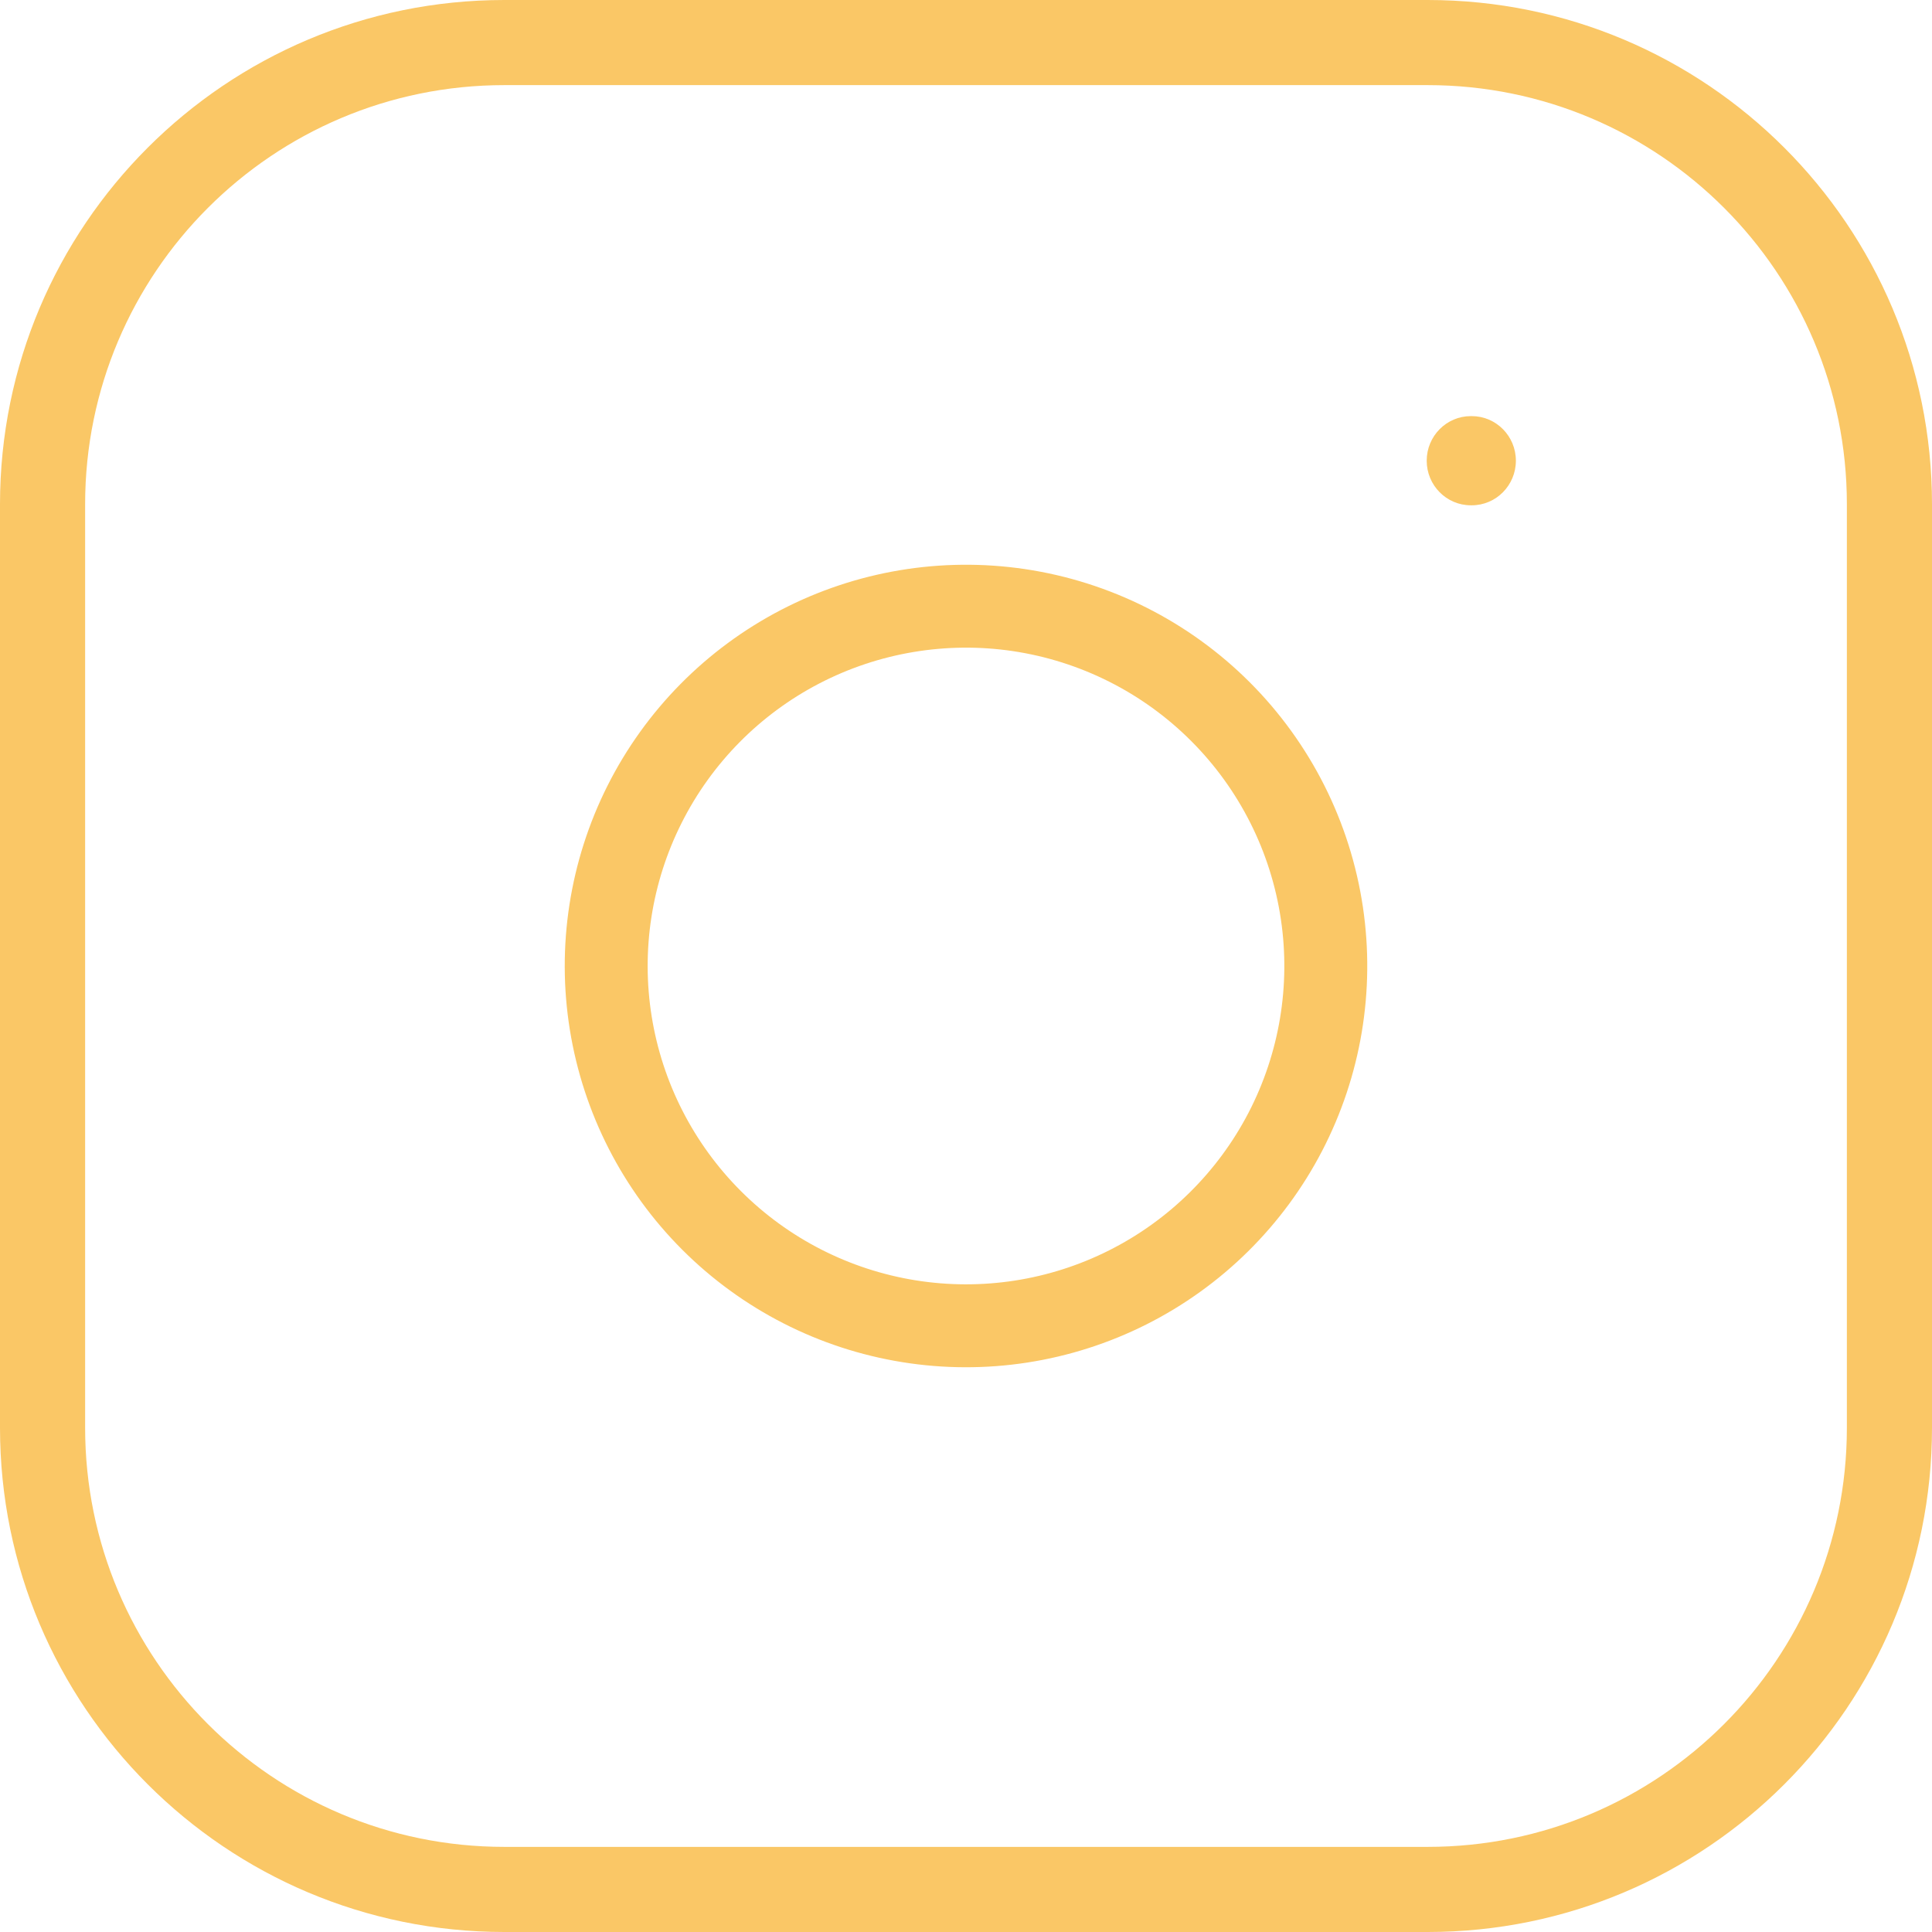
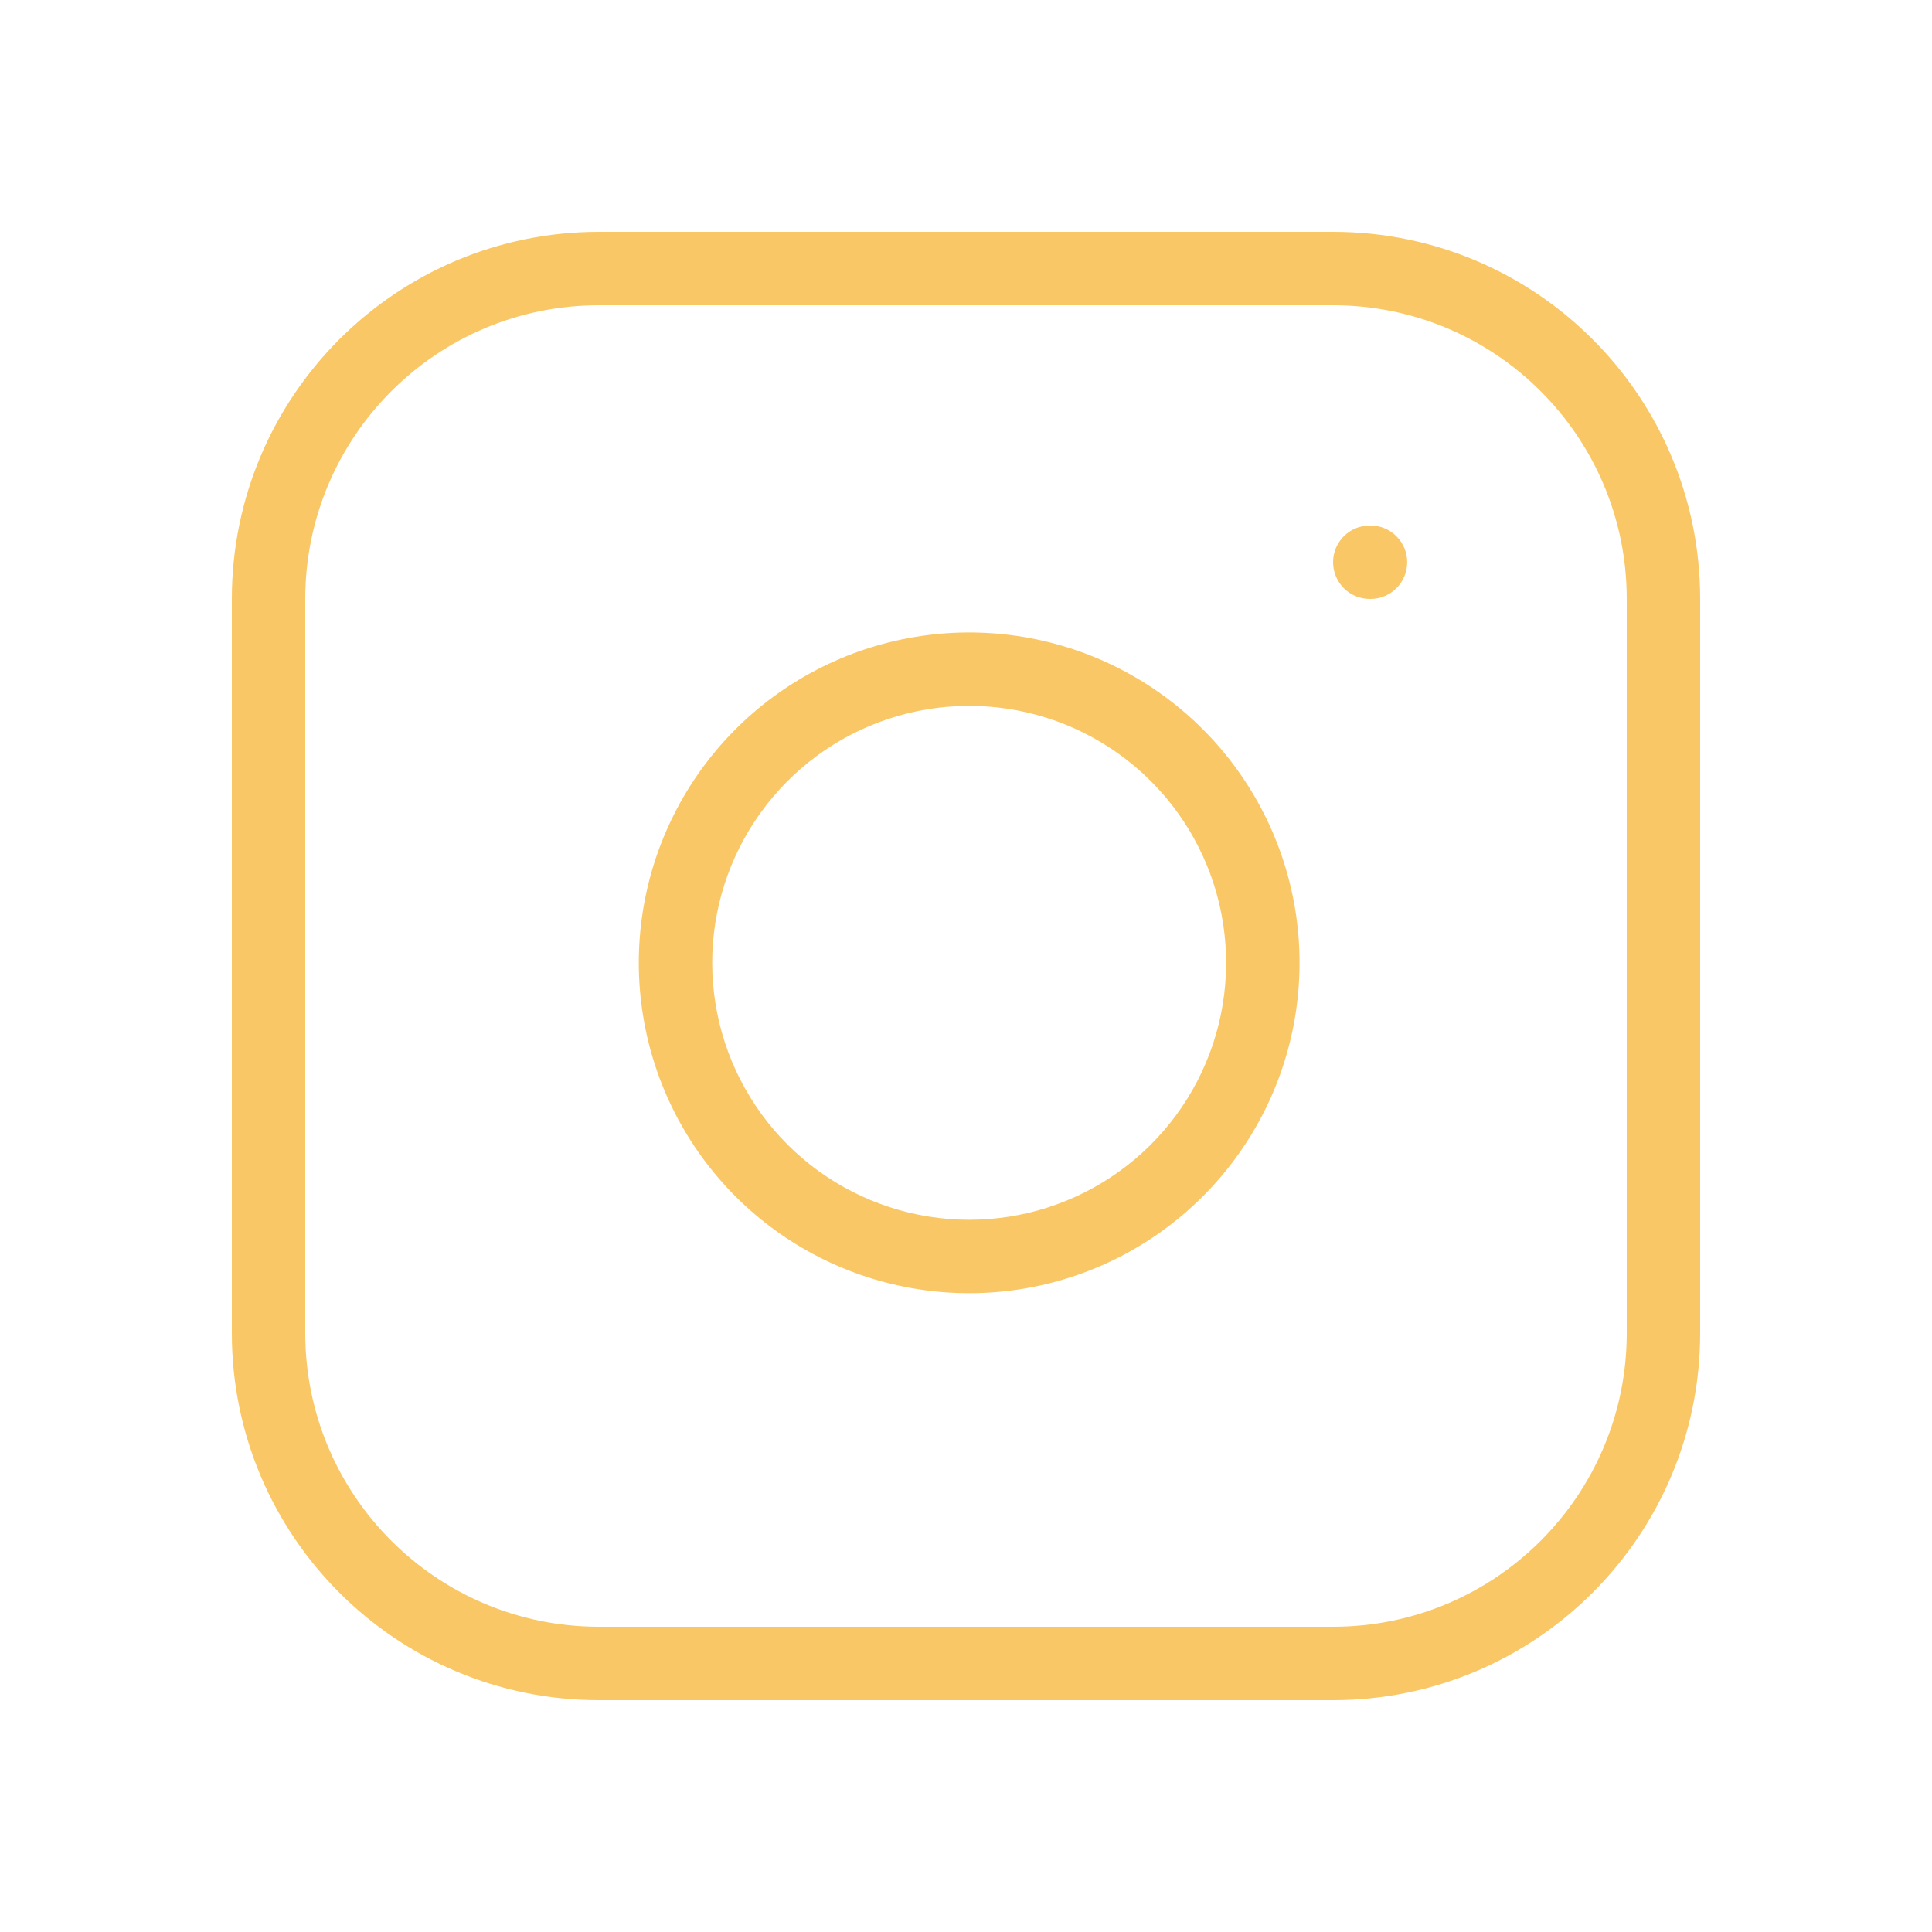
- <svg xmlns="http://www.w3.org/2000/svg" width="65" height="65" viewBox="0 0 65 65" fill="none">
-   <path fill-rule="evenodd" clip-rule="evenodd" d="M16.966 2.864C9.178 2.864 2.864 9.178 2.864 16.966V48.034C2.864 55.822 9.178 62.136 16.966 62.136H48.034C55.822 62.136 62.136 55.822 62.136 48.034V16.966C62.136 9.178 55.822 2.864 48.034 2.864H16.966ZM0 16.966C0 7.596 7.596 0 16.966 0H48.034C57.404 0 65 7.596 65 16.966V48.034C65 57.404 57.404 65 48.034 65H16.966C7.596 65 0 57.404 0 48.034V16.966Z" fill="#FAC766" />
-   <path fill-rule="evenodd" clip-rule="evenodd" d="M34.071 21.905C31.843 21.575 29.567 21.956 27.567 22.993C25.567 24.031 23.946 25.672 22.933 27.685C21.92 29.697 21.568 31.977 21.926 34.202C22.284 36.426 23.334 38.48 24.927 40.073C26.52 41.666 28.574 42.716 30.799 43.074C33.023 43.432 35.303 43.08 37.315 42.067C39.328 41.054 40.969 39.432 42.007 37.433C43.044 35.433 43.425 33.157 43.094 30.929C42.757 28.656 41.698 26.552 40.073 24.927C38.449 23.302 36.344 22.243 34.071 21.905ZM26.282 20.517C28.803 19.209 31.671 18.73 34.48 19.146C37.345 19.571 39.998 20.906 42.046 22.954C44.094 25.002 45.429 27.655 45.854 30.52C46.27 33.329 45.791 36.197 44.483 38.718C43.175 41.238 41.106 43.282 38.569 44.559C36.033 45.835 33.159 46.28 30.355 45.828C27.552 45.377 24.962 44.054 22.954 42.046C20.946 40.038 19.623 37.448 19.172 34.645C18.72 31.841 19.165 28.967 20.441 26.43C21.718 23.894 23.762 21.825 26.282 20.517Z" fill="#FAC766" />
-   <path fill-rule="evenodd" clip-rule="evenodd" d="M48 15.5C48 14.672 48.665 14 49.484 14H49.516C50.335 14 51 14.672 51 15.5C51 16.328 50.335 17 49.516 17H49.484C48.665 17 48 16.328 48 15.5Z" fill="#FAC766" />
+ <svg xmlns="http://www.w3.org/2000/svg" width="50" height="50" viewBox="0 0 50 50" fill="none">
+   <rect width="50" height="50" fill="none" />
+   <path fill-rule="evenodd" clip-rule="evenodd" d="M34.5 7.9H15.5C11.303 7.9 7.9 11.303 7.9 15.5V34.5C7.9 38.697 11.303 42.1 15.5 42.1H34.5C38.697 42.1 42.1 38.697 42.1 34.5V15.5C42.1 11.303 38.697 7.9 34.5 7.9ZM15.5 6H34.5C39.747 6 44 10.253 44 15.5V34.5C44 39.747 39.747 44 34.5 44H15.5C10.253 44 6 39.747 6 34.5V15.5C6 10.253 10.253 6 15.5 6Z" fill="#FAC766" />
+   <path fill-rule="evenodd" clip-rule="evenodd" d="M26.058 18.34C24.674 18.135 23.261 18.371 22.019 19.015C20.778 19.659 19.771 20.679 19.142 21.928C18.513 23.177 18.294 24.593 18.517 25.974C18.739 27.355 19.391 28.631 20.38 29.62C21.369 30.609 22.645 31.261 24.026 31.483C25.407 31.706 26.823 31.487 28.072 30.858C29.321 30.229 30.341 29.222 30.985 27.981C31.629 26.739 31.865 25.326 31.66 23.942C31.451 22.531 30.793 21.224 29.784 20.215C28.776 19.207 27.469 18.549 26.058 18.34ZM21.144 17.329C22.741 16.5 24.557 16.197 26.336 16.46C28.151 16.729 29.831 17.575 31.128 18.872C32.425 20.169 33.271 21.849 33.54 23.664C33.803 25.443 33.5 27.259 32.671 28.856C31.843 30.452 30.532 31.746 28.926 32.555C27.32 33.364 25.499 33.645 23.724 33.359C21.948 33.074 20.308 32.235 19.036 30.964C17.765 29.692 16.926 28.052 16.641 26.276C16.355 24.501 16.636 22.68 17.445 21.074C18.253 19.467 19.548 18.157 21.144 17.329Z" fill="#FAC766" />
+   <path fill-rule="evenodd" clip-rule="evenodd" d="M34.5 14.55C34.5 14.025 34.925 13.6 35.45 13.6H35.468C35.993 13.6 36.418 14.025 36.418 14.55C36.418 15.075 35.993 15.5 35.468 15.5H35.45C34.925 15.5 34.5 15.075 34.5 14.55Z" fill="#FAC766" />
</svg>
